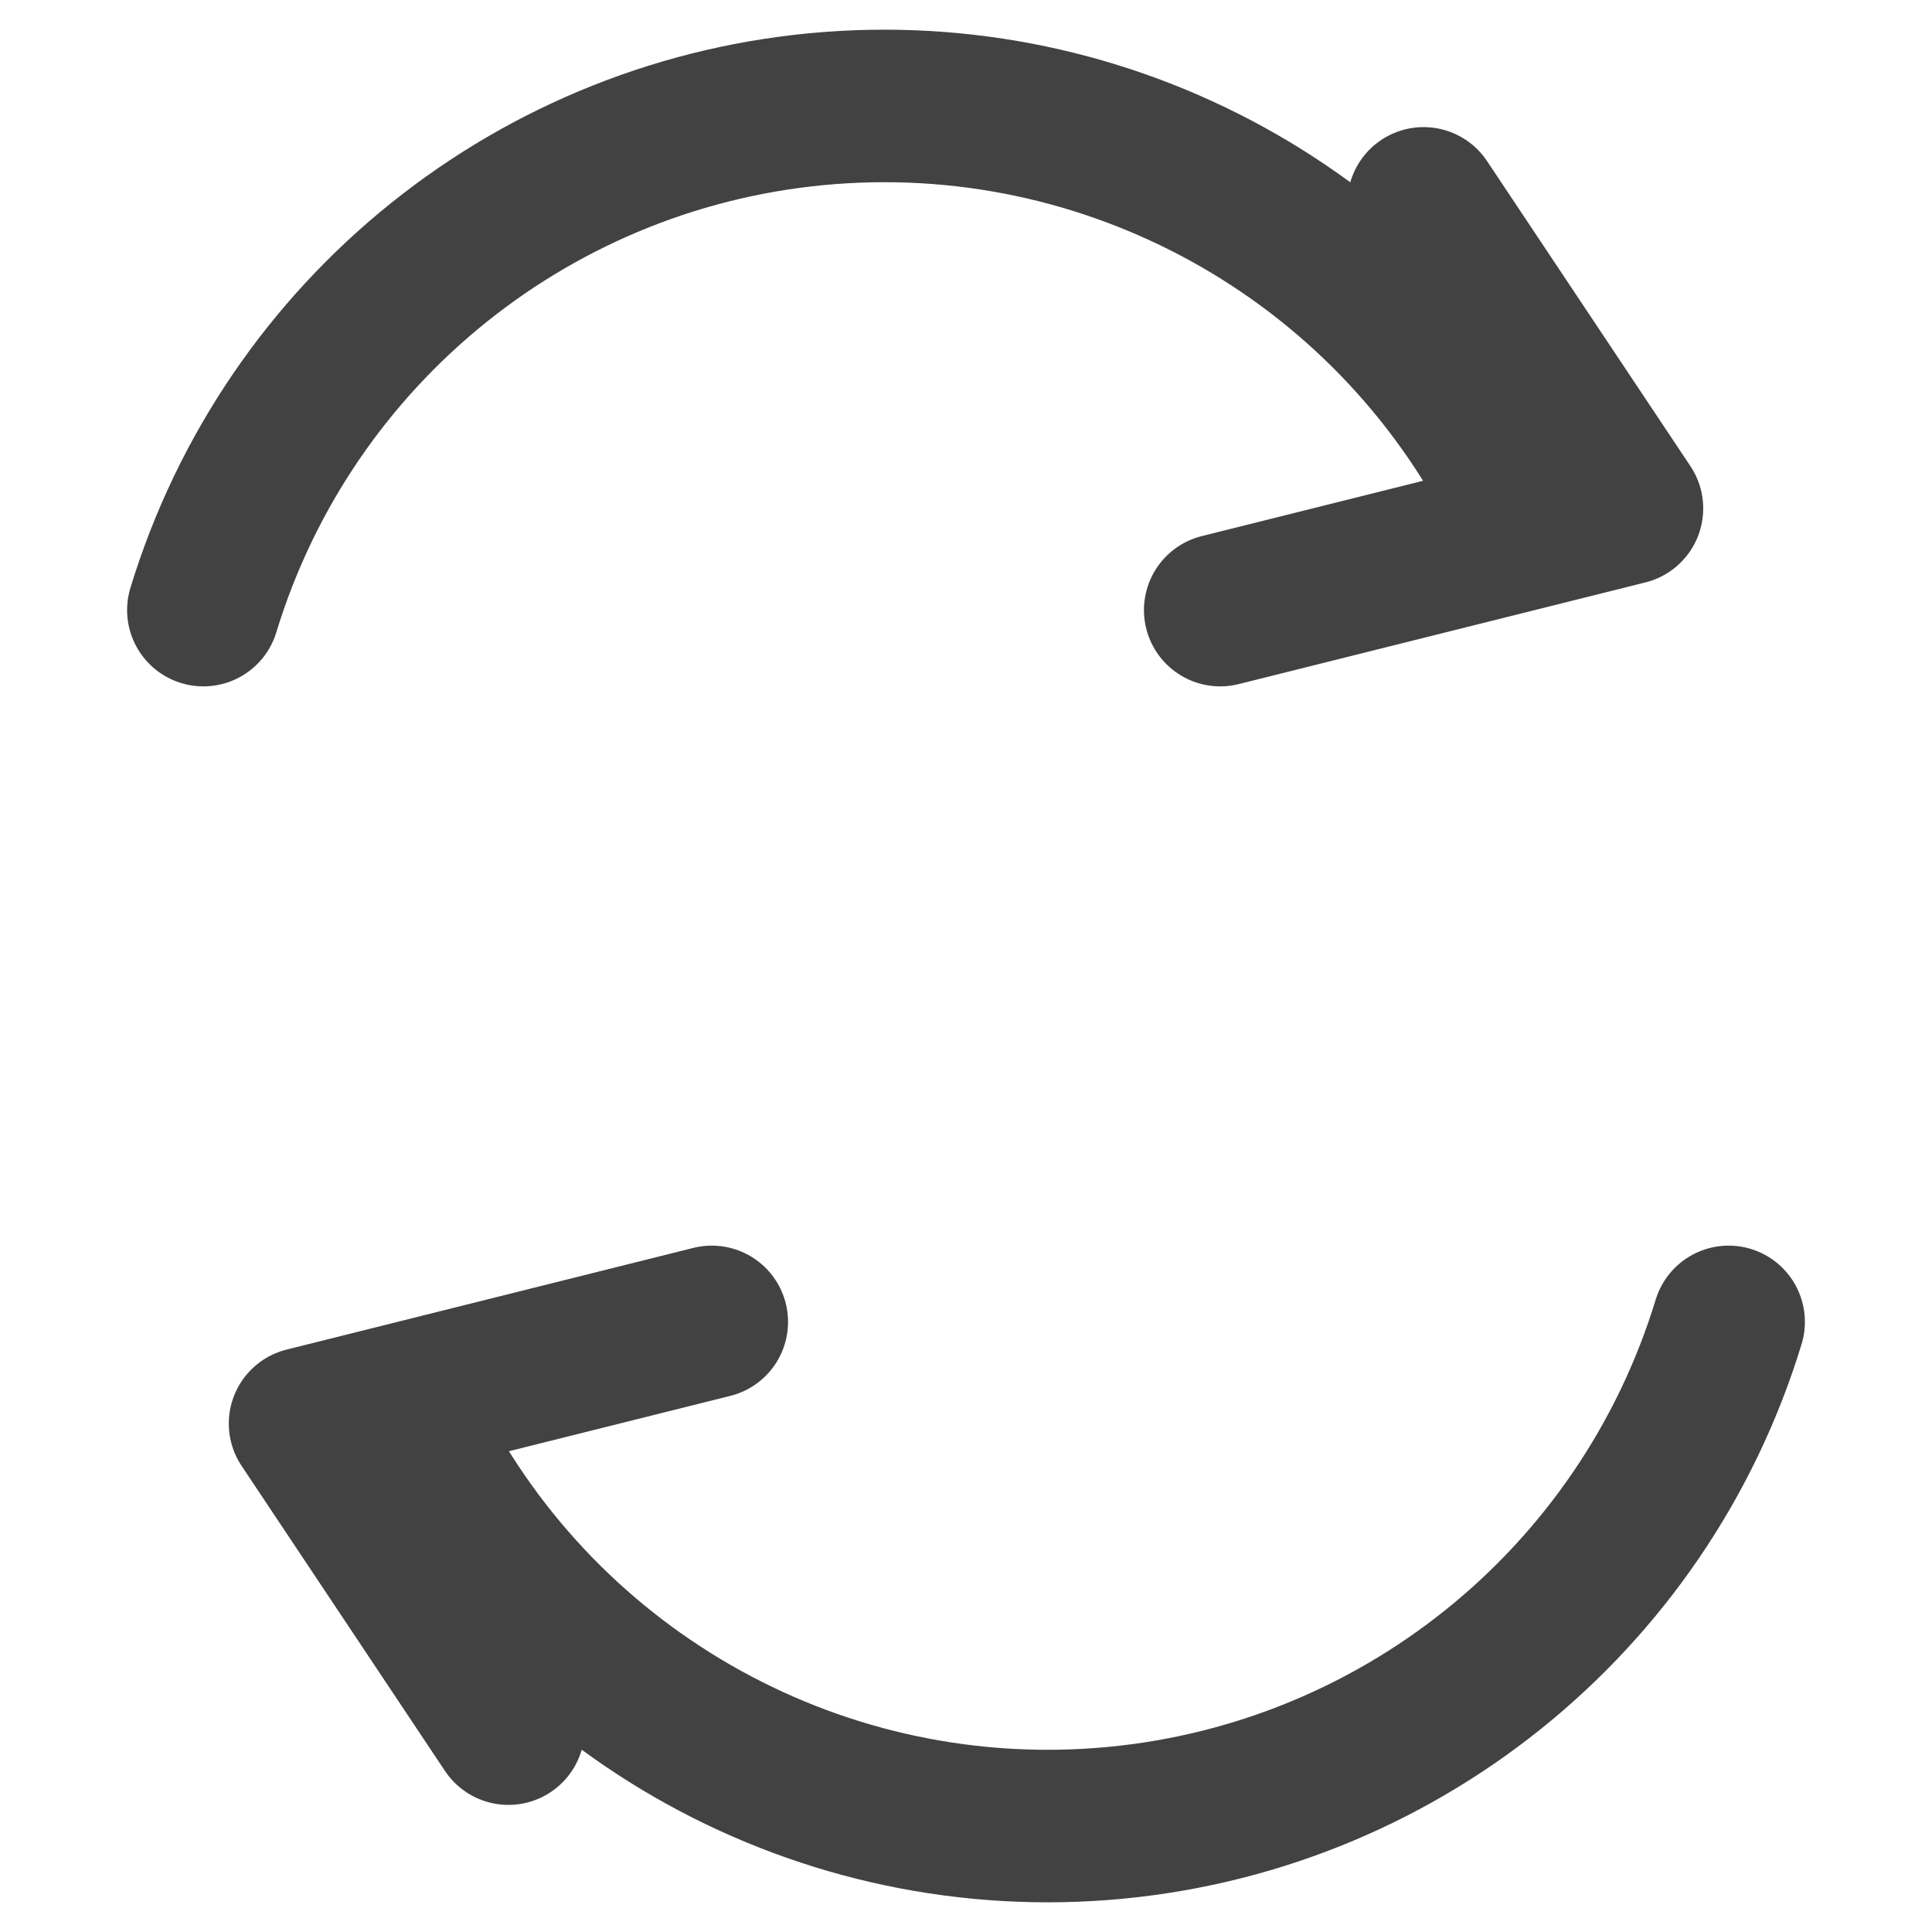
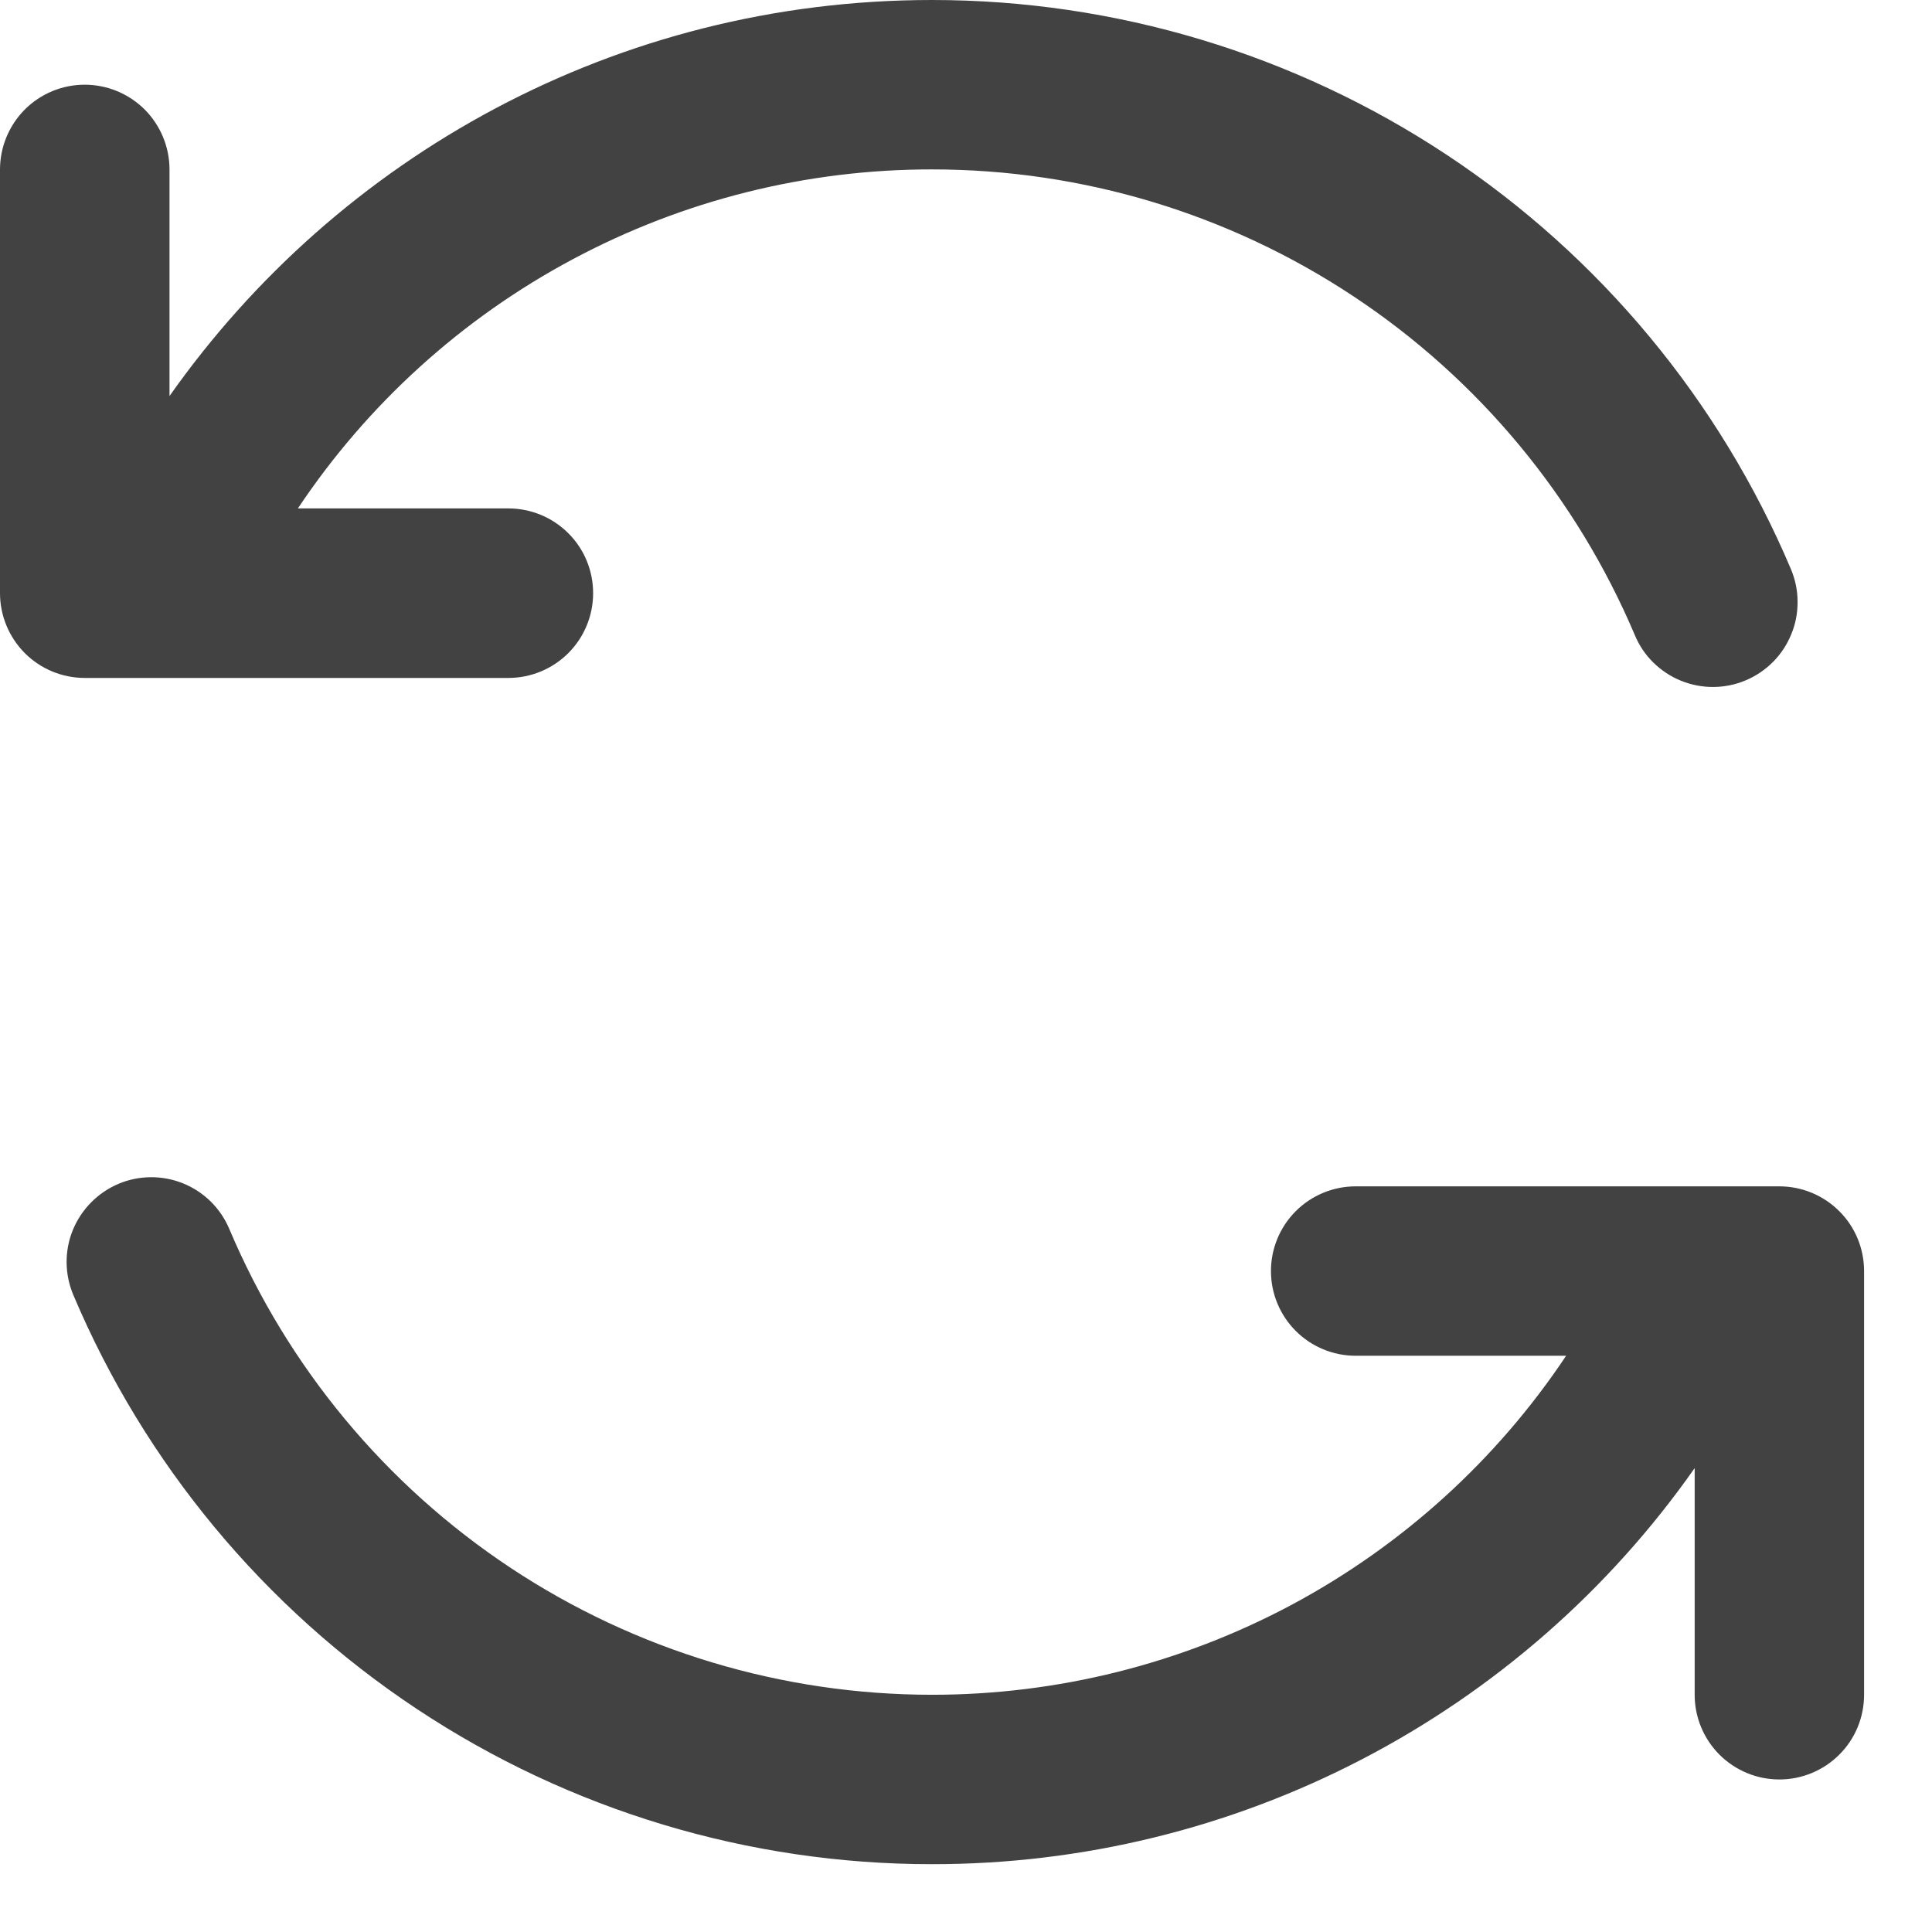
- <svg xmlns="http://www.w3.org/2000/svg" viewBox="0 0 19 19">
-   <path d="M2 6a7 7 0 0 1 13-1M14 2l2 3-4 1M17 13a7 7 0 0 1-13 1m1 3-2-3 4-1" fill="none" stroke="#424242" stroke-width="1.5" stroke-linecap="round" stroke-linejoin="round" />
+ <svg xmlns="http://www.w3.org/2000/svg" width="19" height="19" viewBox="0 0 19 19" fill="none">
+   <path d="M2.93 4.999C3.615 3.973 4.542 3.132 5.63 2.551C6.718 1.969 7.932 1.665 9.166 1.666C10.641 1.666 12.083 2.1 13.312 2.915C14.542 3.73 15.503 4.889 16.078 6.247C16.12 6.348 16.182 6.44 16.26 6.516C16.338 6.593 16.431 6.654 16.532 6.695C16.634 6.736 16.742 6.757 16.852 6.756C16.961 6.755 17.069 6.733 17.17 6.69C17.271 6.647 17.362 6.585 17.439 6.507C17.516 6.429 17.576 6.337 17.617 6.235C17.659 6.134 17.679 6.025 17.678 5.916C17.678 5.806 17.655 5.698 17.613 5.598C16.911 3.938 15.735 2.521 14.233 1.526C12.73 0.53 10.968 -0 9.166 2.86264e-07C6.065 2.86264e-07 3.325 1.54 1.667 3.895V1.667C1.667 1.446 1.579 1.234 1.423 1.077C1.266 0.921 1.054 0.833 0.833 0.833C0.612 0.833 0.4 0.921 0.244 1.077C0.088 1.234 0 1.446 0 1.667V5.833C0 6.054 0.088 6.266 0.244 6.423C0.4 6.579 0.612 6.667 0.833 6.667H5C5.221 6.667 5.433 6.579 5.589 6.423C5.746 6.266 5.833 6.054 5.833 5.833C5.833 5.612 5.746 5.4 5.589 5.244C5.433 5.088 5.221 5 5 5H2.931L2.93 4.999ZM1.163 11.643C1.367 11.557 1.596 11.555 1.801 11.638C2.006 11.721 2.169 11.882 2.255 12.086C2.829 13.444 3.791 14.603 5.02 15.418C6.25 16.233 7.692 16.667 9.167 16.667C10.4 16.667 11.615 16.363 12.703 15.782C13.79 15.2 14.718 14.359 15.402 13.333H13.332C13.111 13.333 12.899 13.245 12.743 13.089C12.587 12.933 12.499 12.721 12.499 12.5C12.499 12.279 12.587 12.067 12.743 11.911C12.899 11.755 13.111 11.667 13.332 11.667H17.499C17.72 11.667 17.932 11.755 18.088 11.911C18.245 12.067 18.332 12.279 18.332 12.5V16.667C18.332 16.888 18.245 17.1 18.088 17.256C17.932 17.412 17.72 17.5 17.499 17.5C17.278 17.5 17.066 17.412 16.91 17.256C16.754 17.1 16.666 16.888 16.666 16.667V14.438C15.821 15.642 14.698 16.624 13.393 17.302C12.087 17.981 10.638 18.334 9.167 18.333C7.364 18.334 5.602 17.803 4.1 16.807C2.598 15.811 1.423 14.395 0.721 12.735C0.635 12.531 0.633 12.302 0.716 12.097C0.8 11.893 0.961 11.729 1.164 11.643L1.163 11.643Z" fill="#424242" />
</svg>
